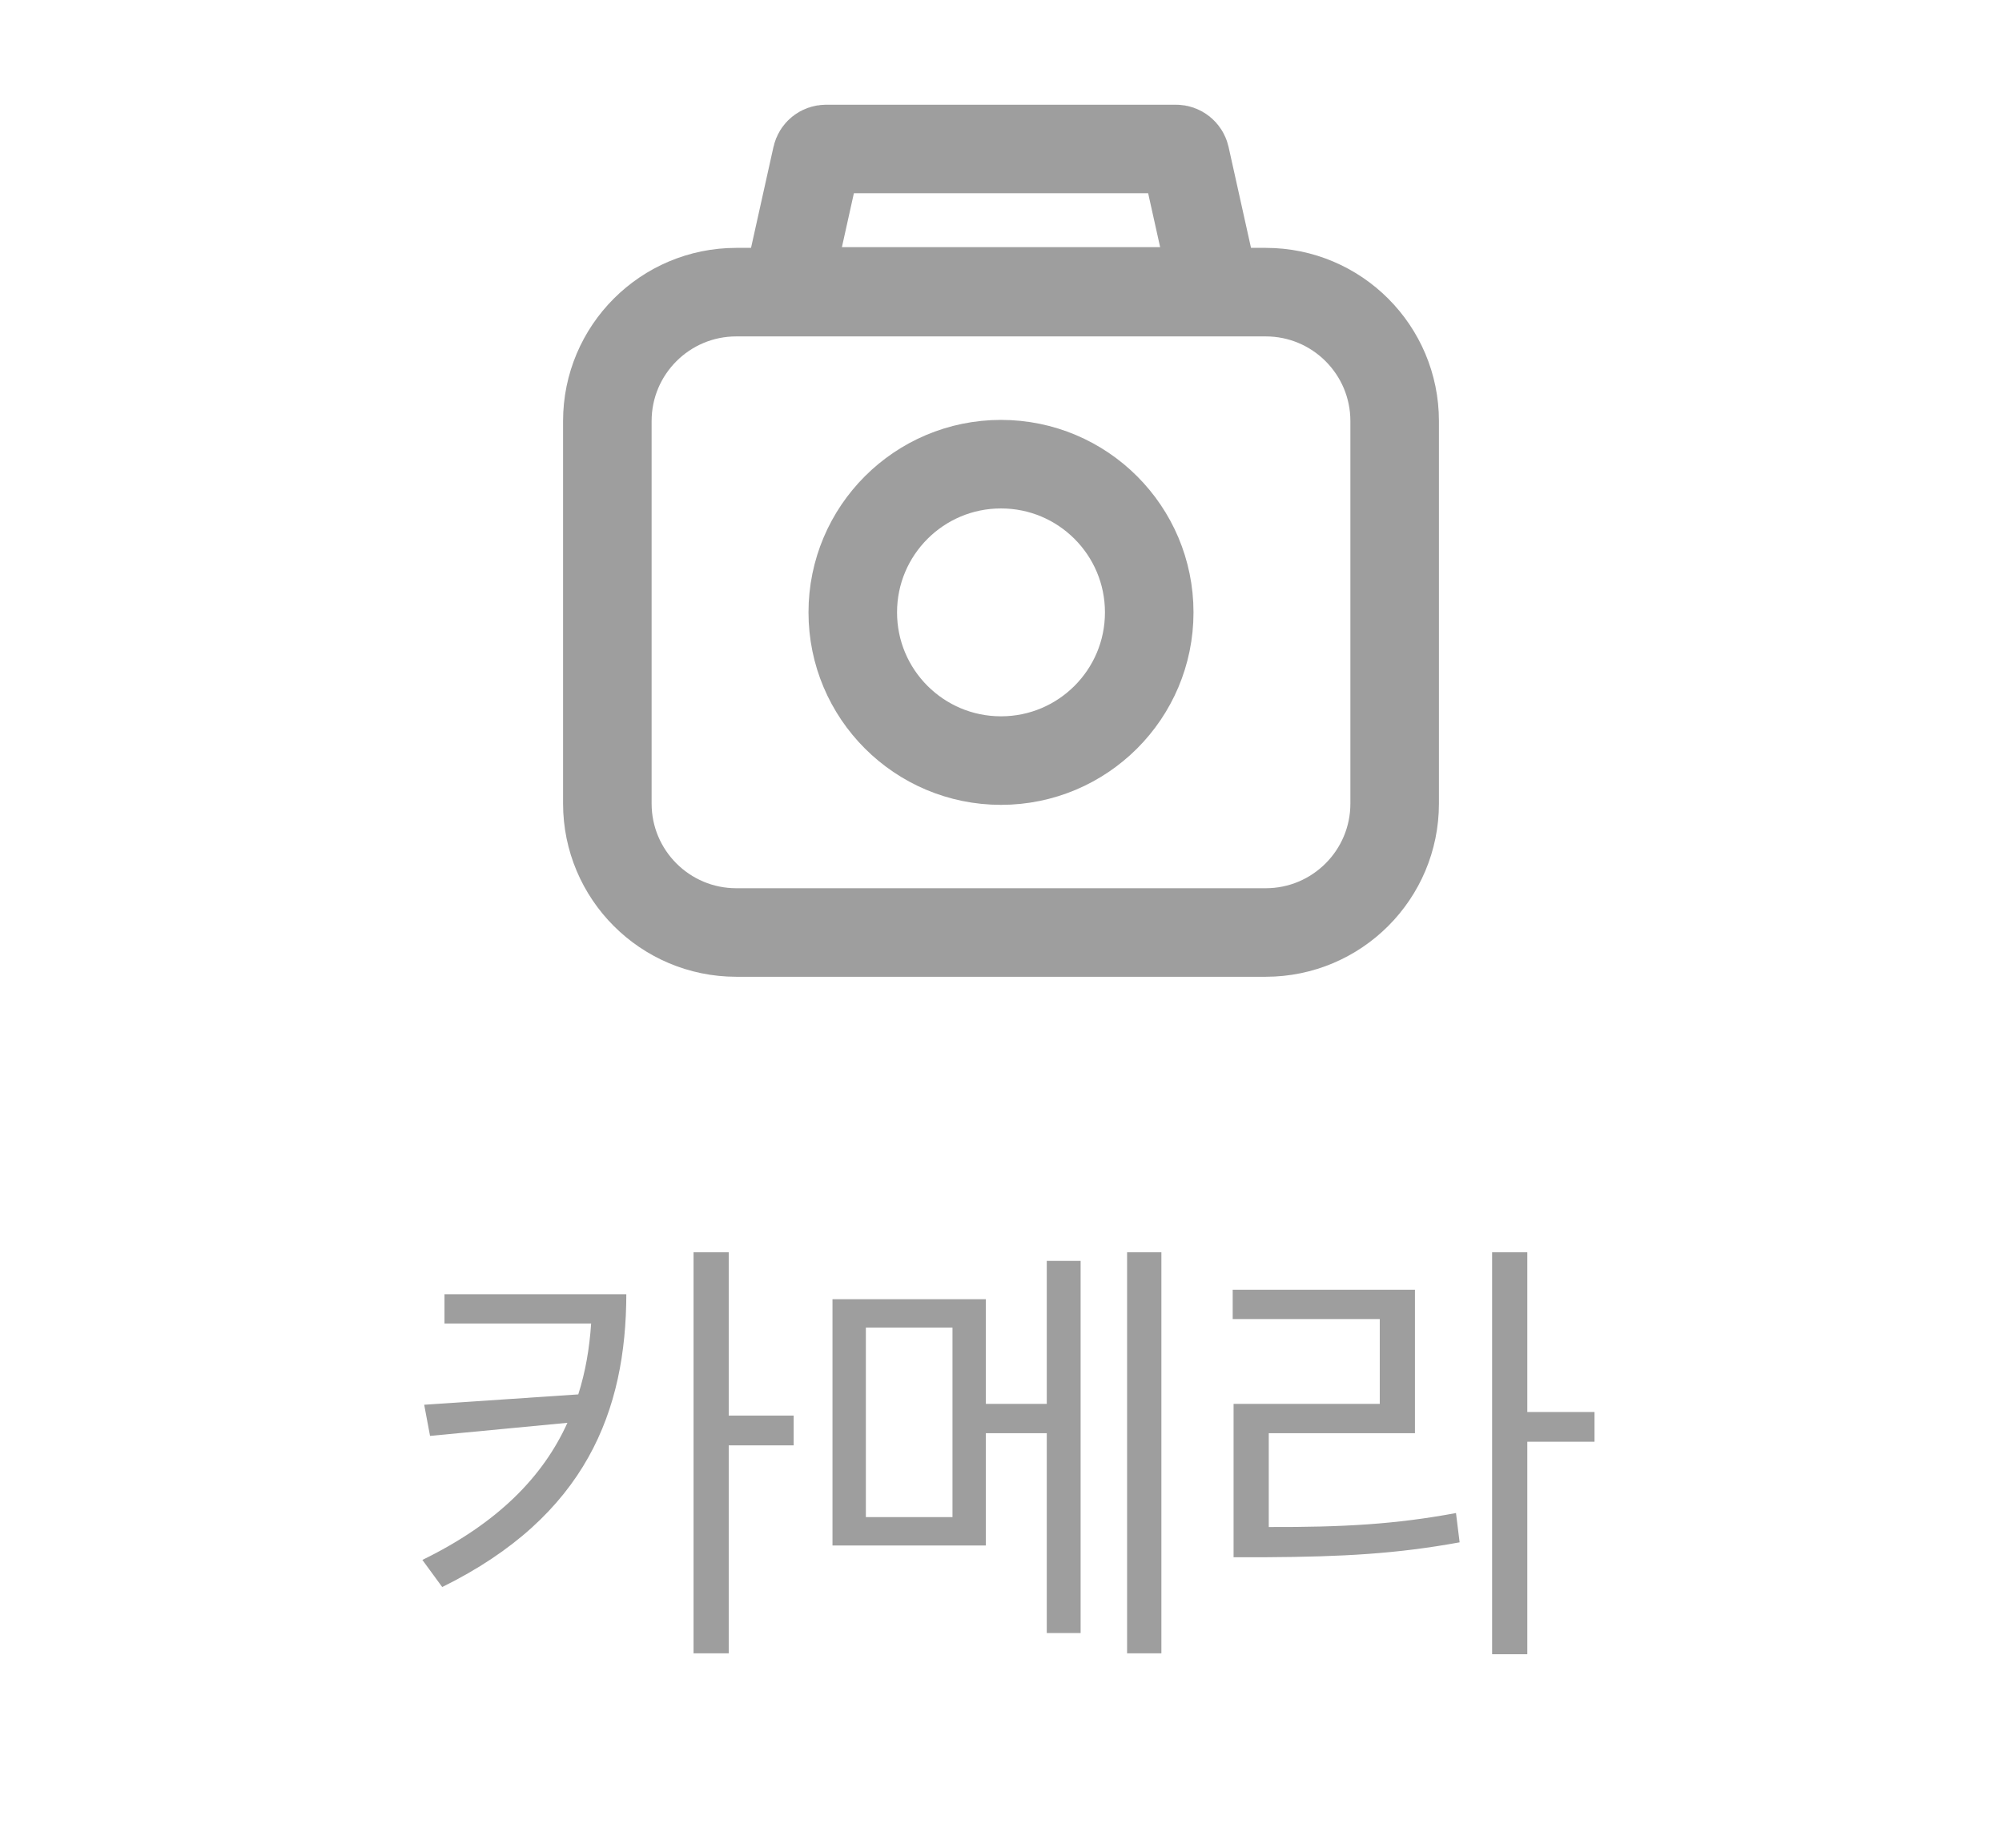
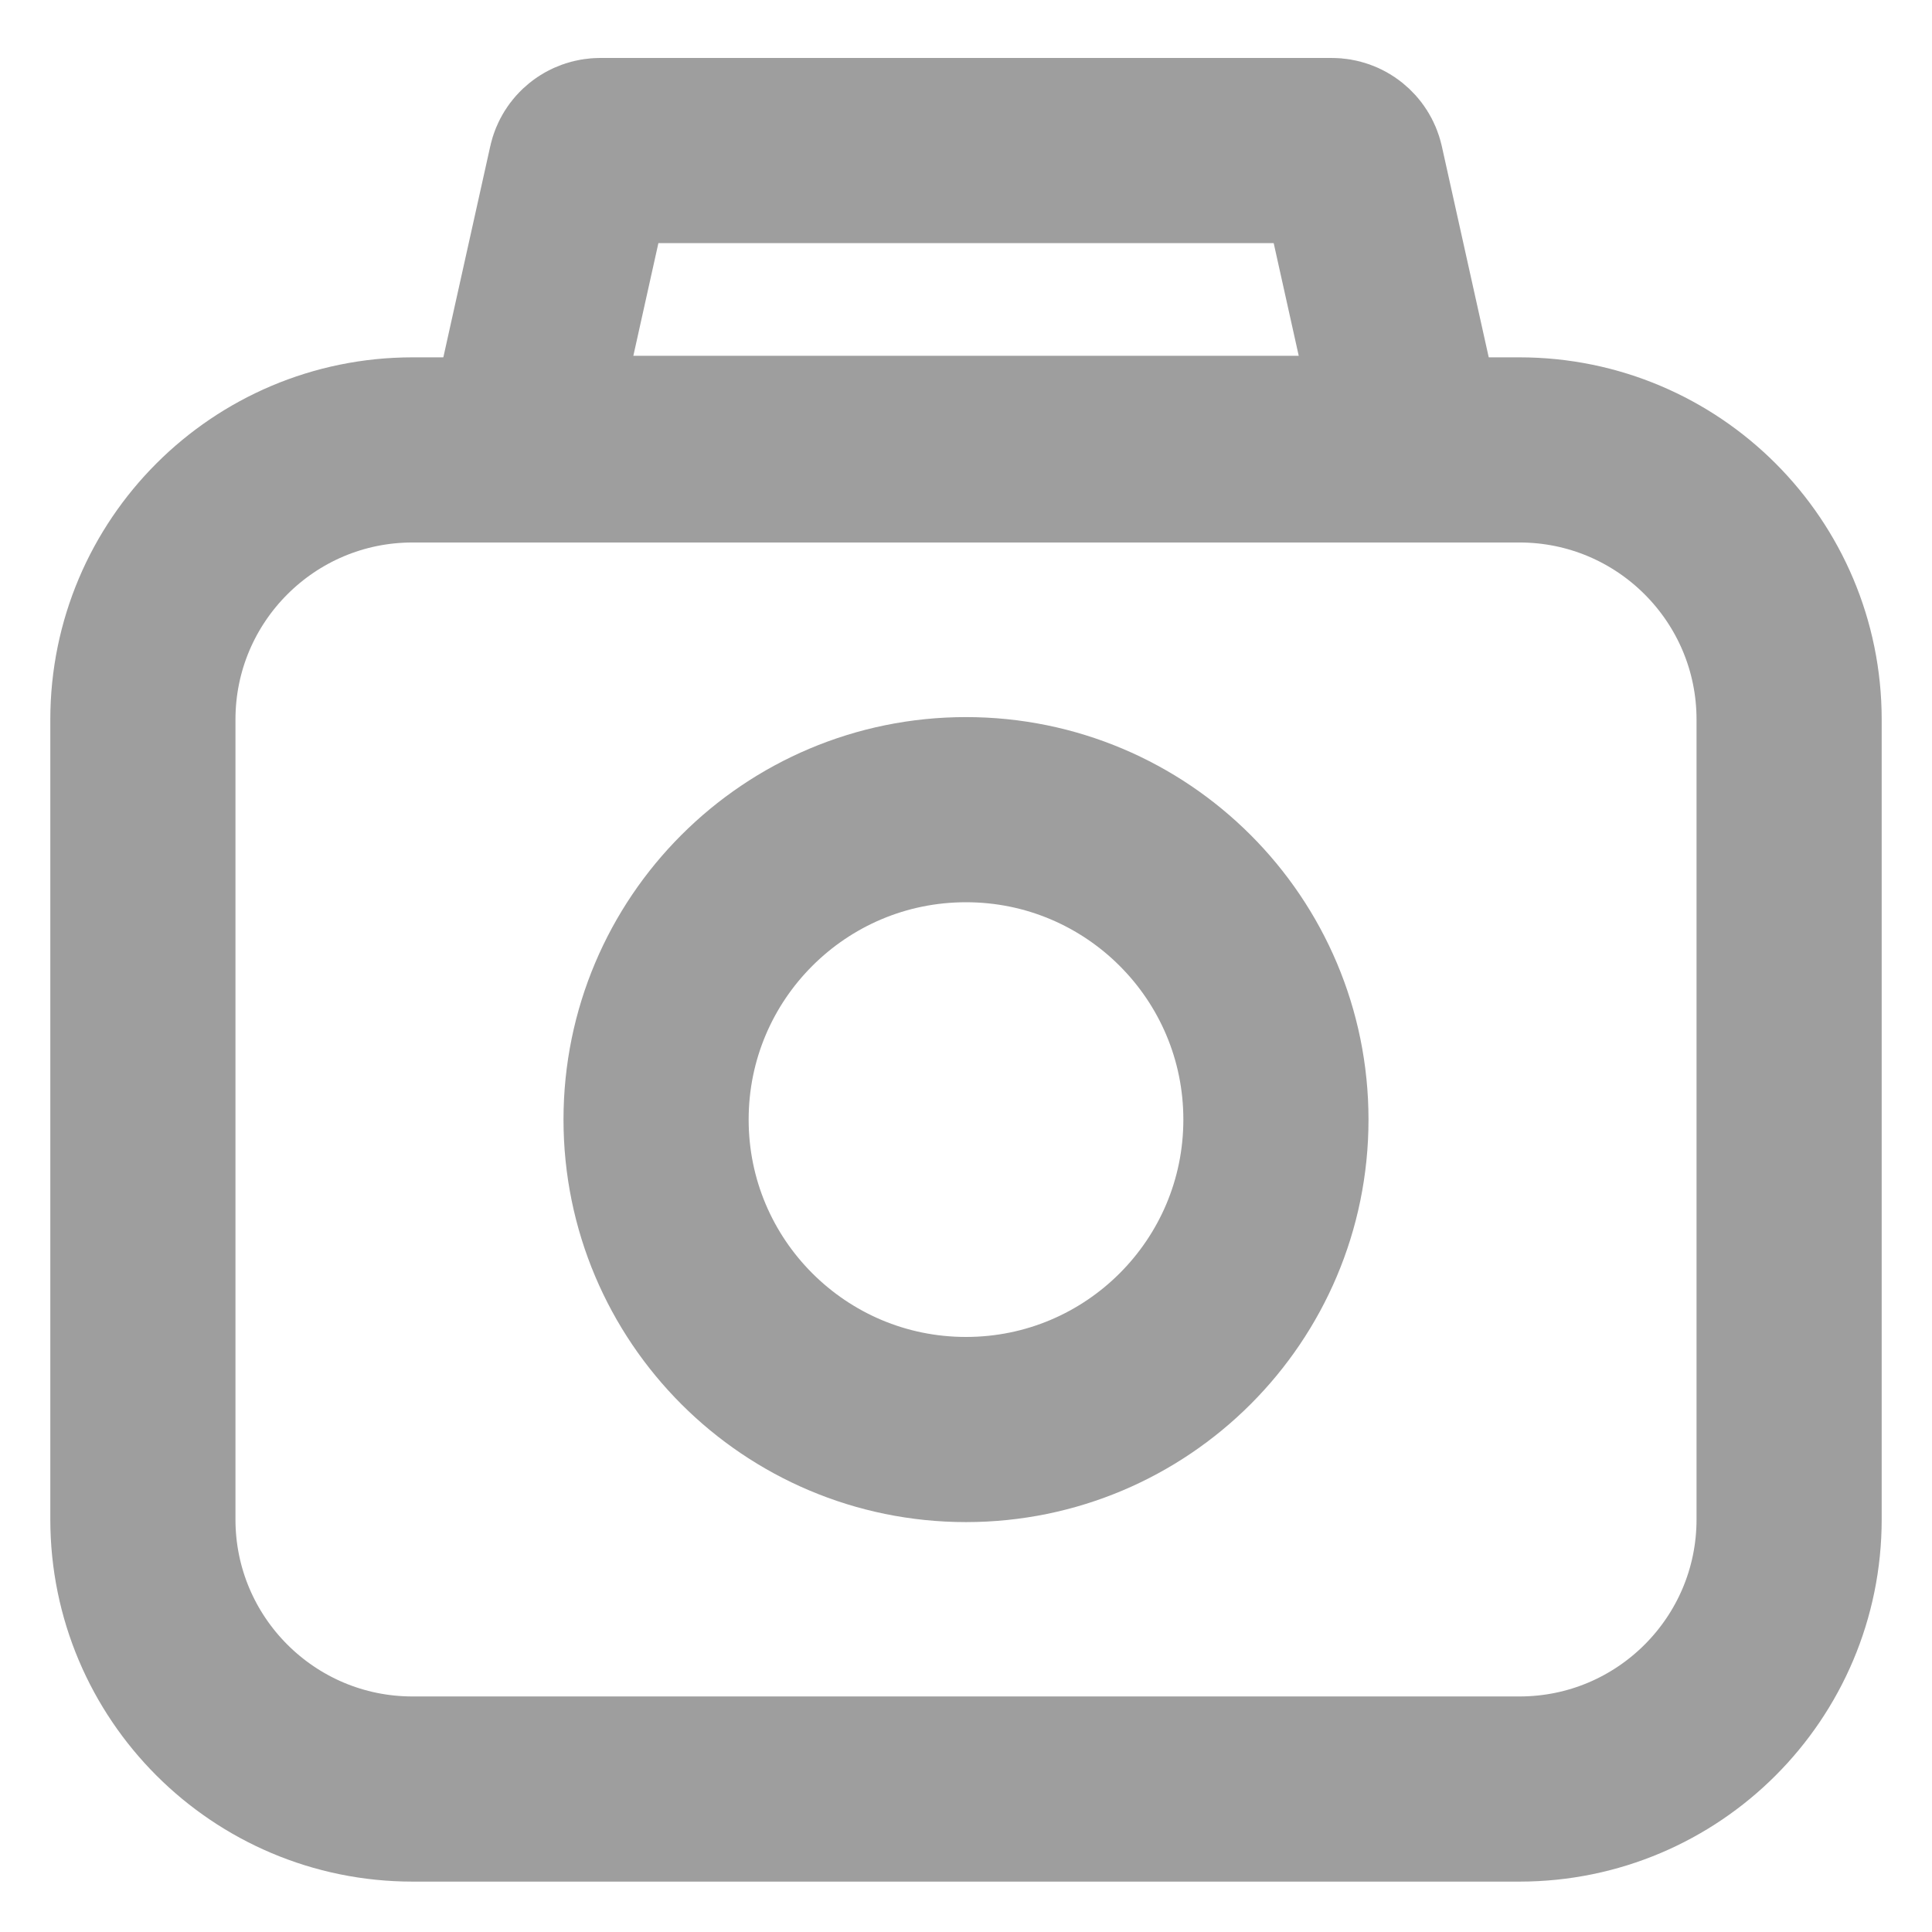
- <svg xmlns="http://www.w3.org/2000/svg" width="52" height="48" viewBox="0 0 52 48" fill="none">
-   <rect x="15.775" y="7.589" width="20.45" height="16.635" rx="3.35" stroke="#9E9E9E" stroke-width="2.3" />
-   <circle cx="26" cy="15.908" r="3.85" stroke="#9E9E9E" stroke-width="2.3" />
-   <path d="M21.213 4.065C21.238 3.951 21.339 3.87 21.457 3.87H30.544C30.661 3.87 30.762 3.951 30.788 4.065L31.567 7.57H20.434L21.213 4.065Z" stroke="#9E9E9E" stroke-width="2.3" />
-   <path d="M16.268 33.621C16.262 36.627 15.236 39.381 11.486 41.227L10.971 40.523C12.928 39.568 14.105 38.361 14.738 36.961L11.17 37.301L11.018 36.492L15.02 36.223C15.207 35.637 15.312 35.022 15.354 34.383H11.545V33.621H16.268ZM18.014 42.949V32.531H18.928V36.773H20.615V37.547H18.928V42.949H18.014ZM25.607 33.75V36.469H27.189V32.754H28.068V42.422H27.189V37.23H25.607V40.148H21.623V33.75H25.607ZM22.49 39.41H24.74V34.488H22.49V39.41ZM29.275 42.949V32.531H30.166V42.949H29.275ZM39.67 32.531V36.68H41.416V37.453H39.67V42.973H38.756V32.531H39.67ZM32.018 34.266V33.504H36.752V37.23H32.955V39.668C34.889 39.674 36.242 39.598 37.818 39.305L37.912 40.066C36.272 40.365 34.883 40.441 32.873 40.453H32.041V36.469H35.838V34.266H32.018Z" fill="#9E9E9E" />
+ <svg xmlns="http://www.w3.org/2000/svg" width="24" height="24" viewBox="0 0 24 24" fill="none">
+   <rect x="1.775" y="5.589" width="20.45" height="16.635" rx="3.35" stroke="#9E9E9E" stroke-width="2.3" />
+   <circle cx="12" cy="13.908" r="3.85" stroke="#9E9E9E" stroke-width="2.3" />
+   <path d="M7.213 2.065C7.238 1.951 7.339 1.87 7.457 1.87H16.544C16.661 1.87 16.762 1.951 16.788 2.065L17.567 5.57H6.434L7.213 2.065Z" stroke="#9E9E9E" stroke-width="2.3" />
</svg>
